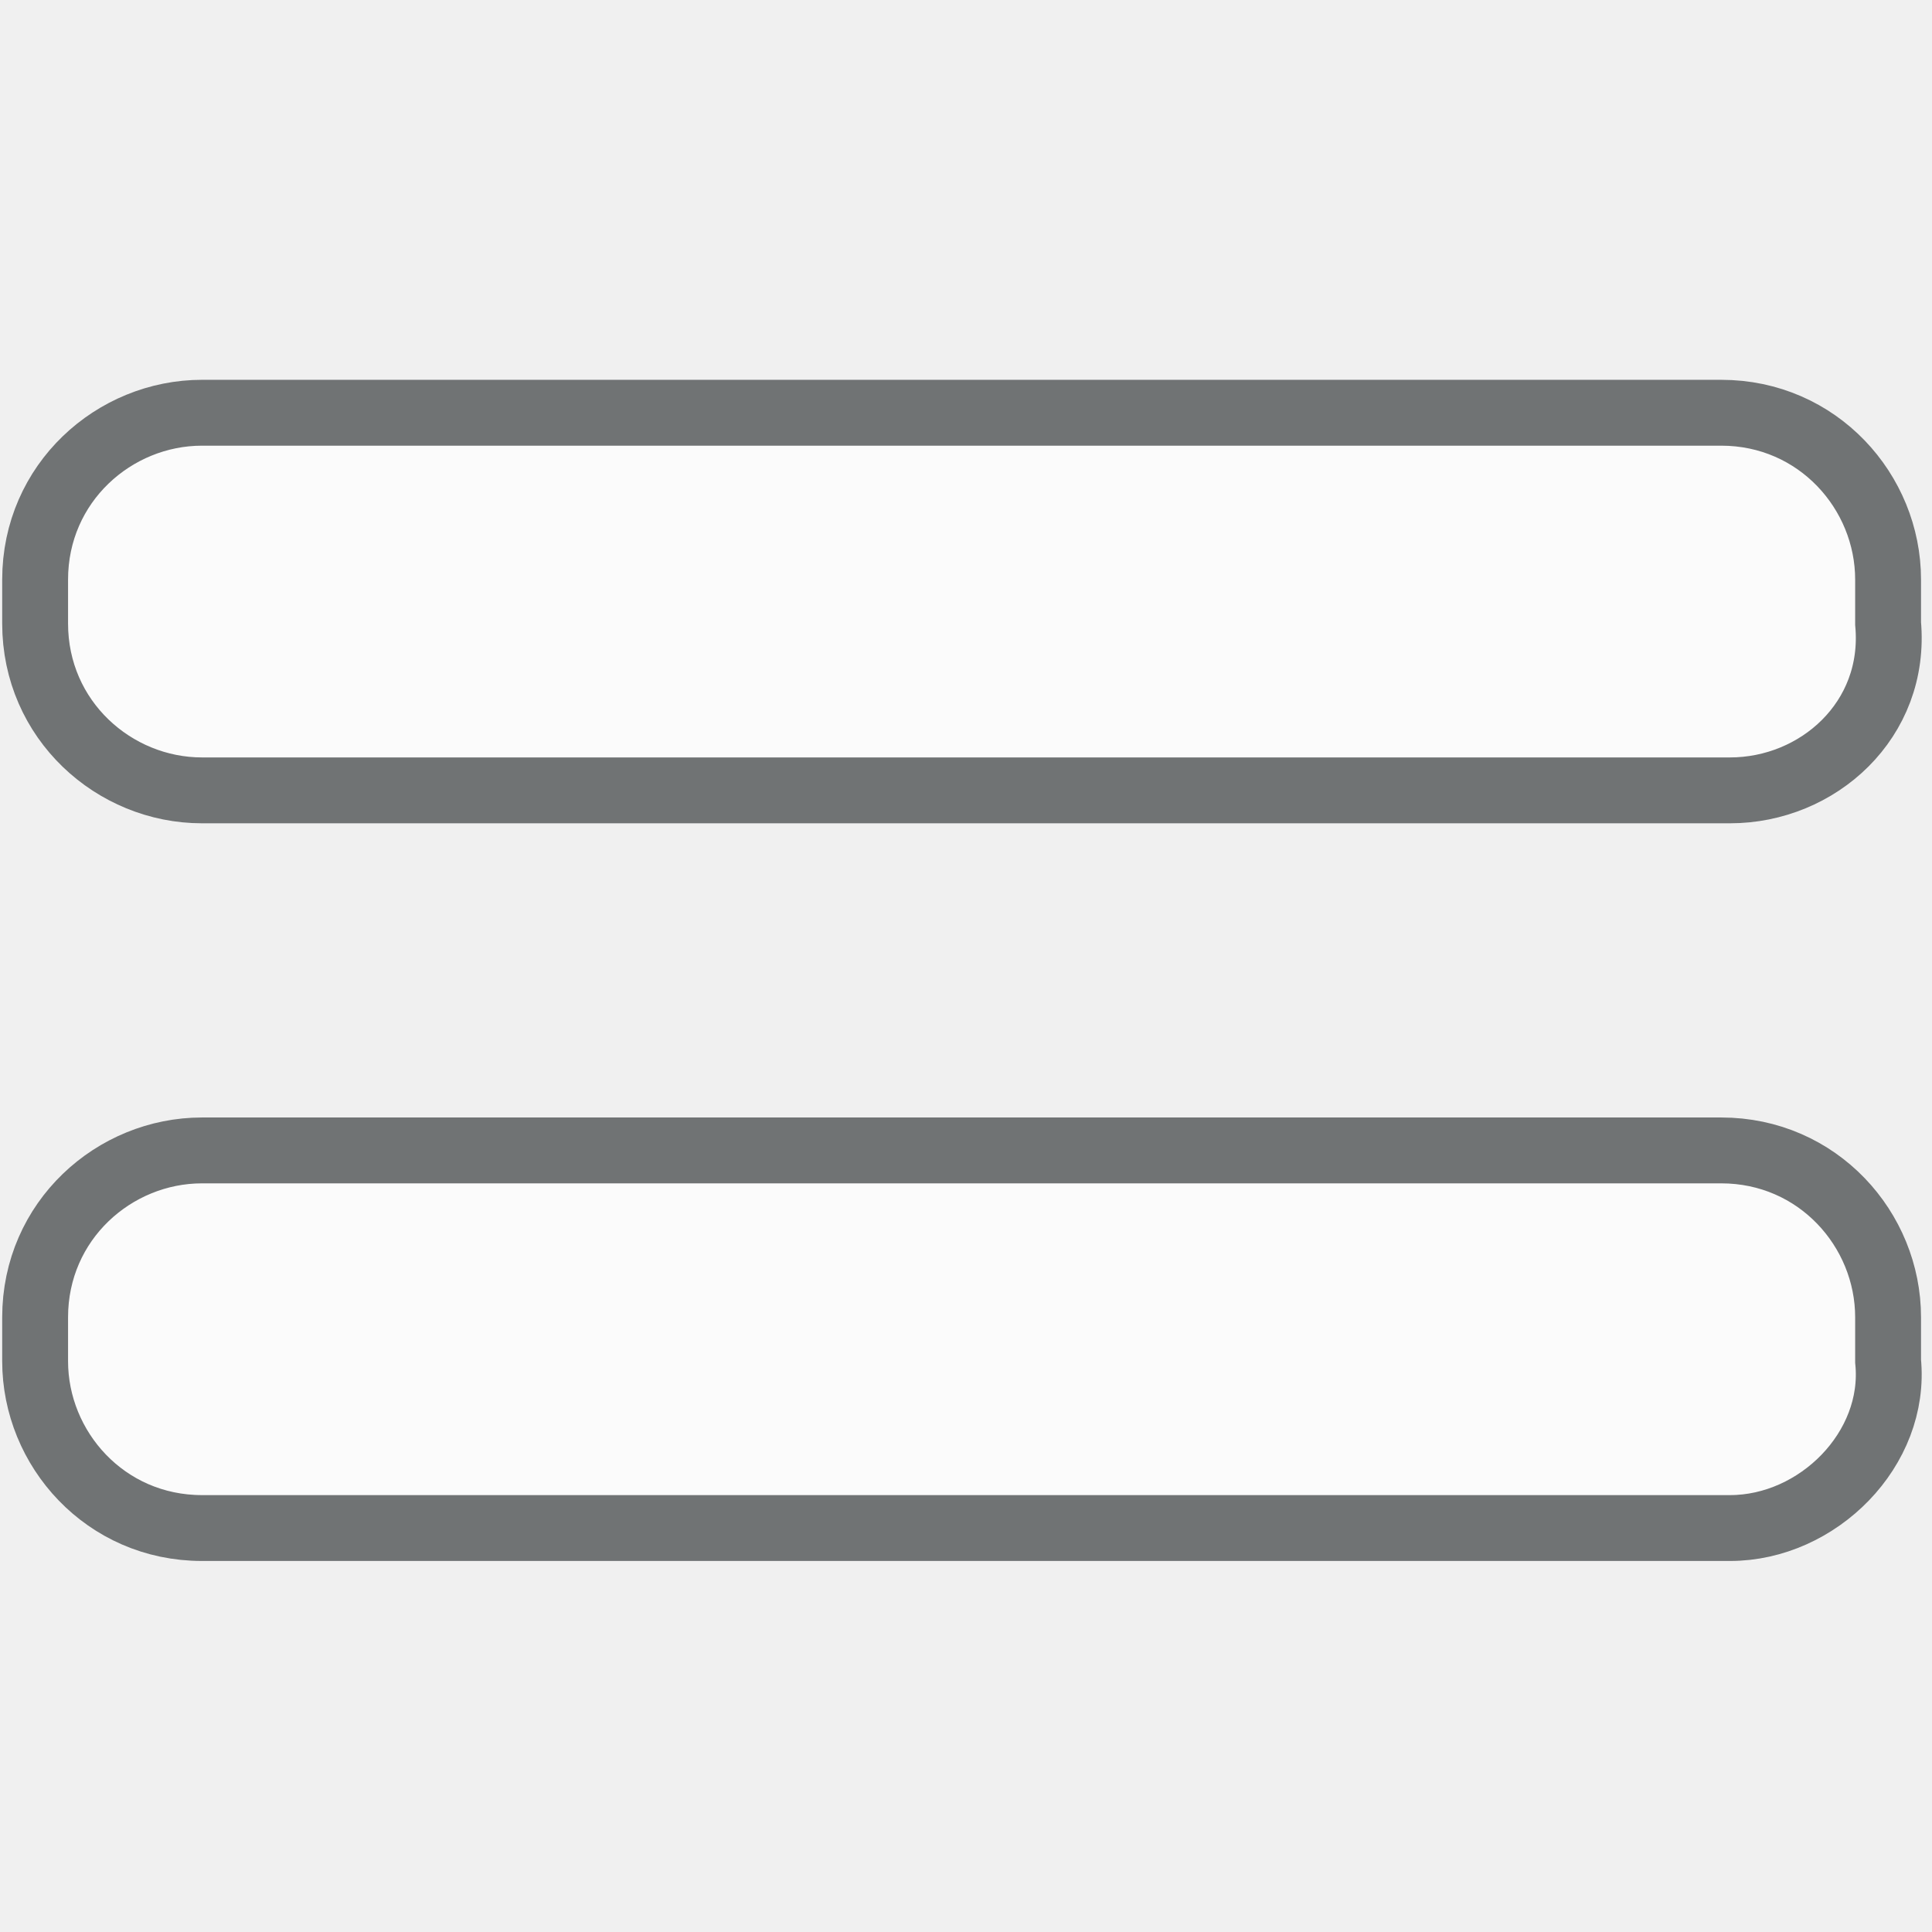
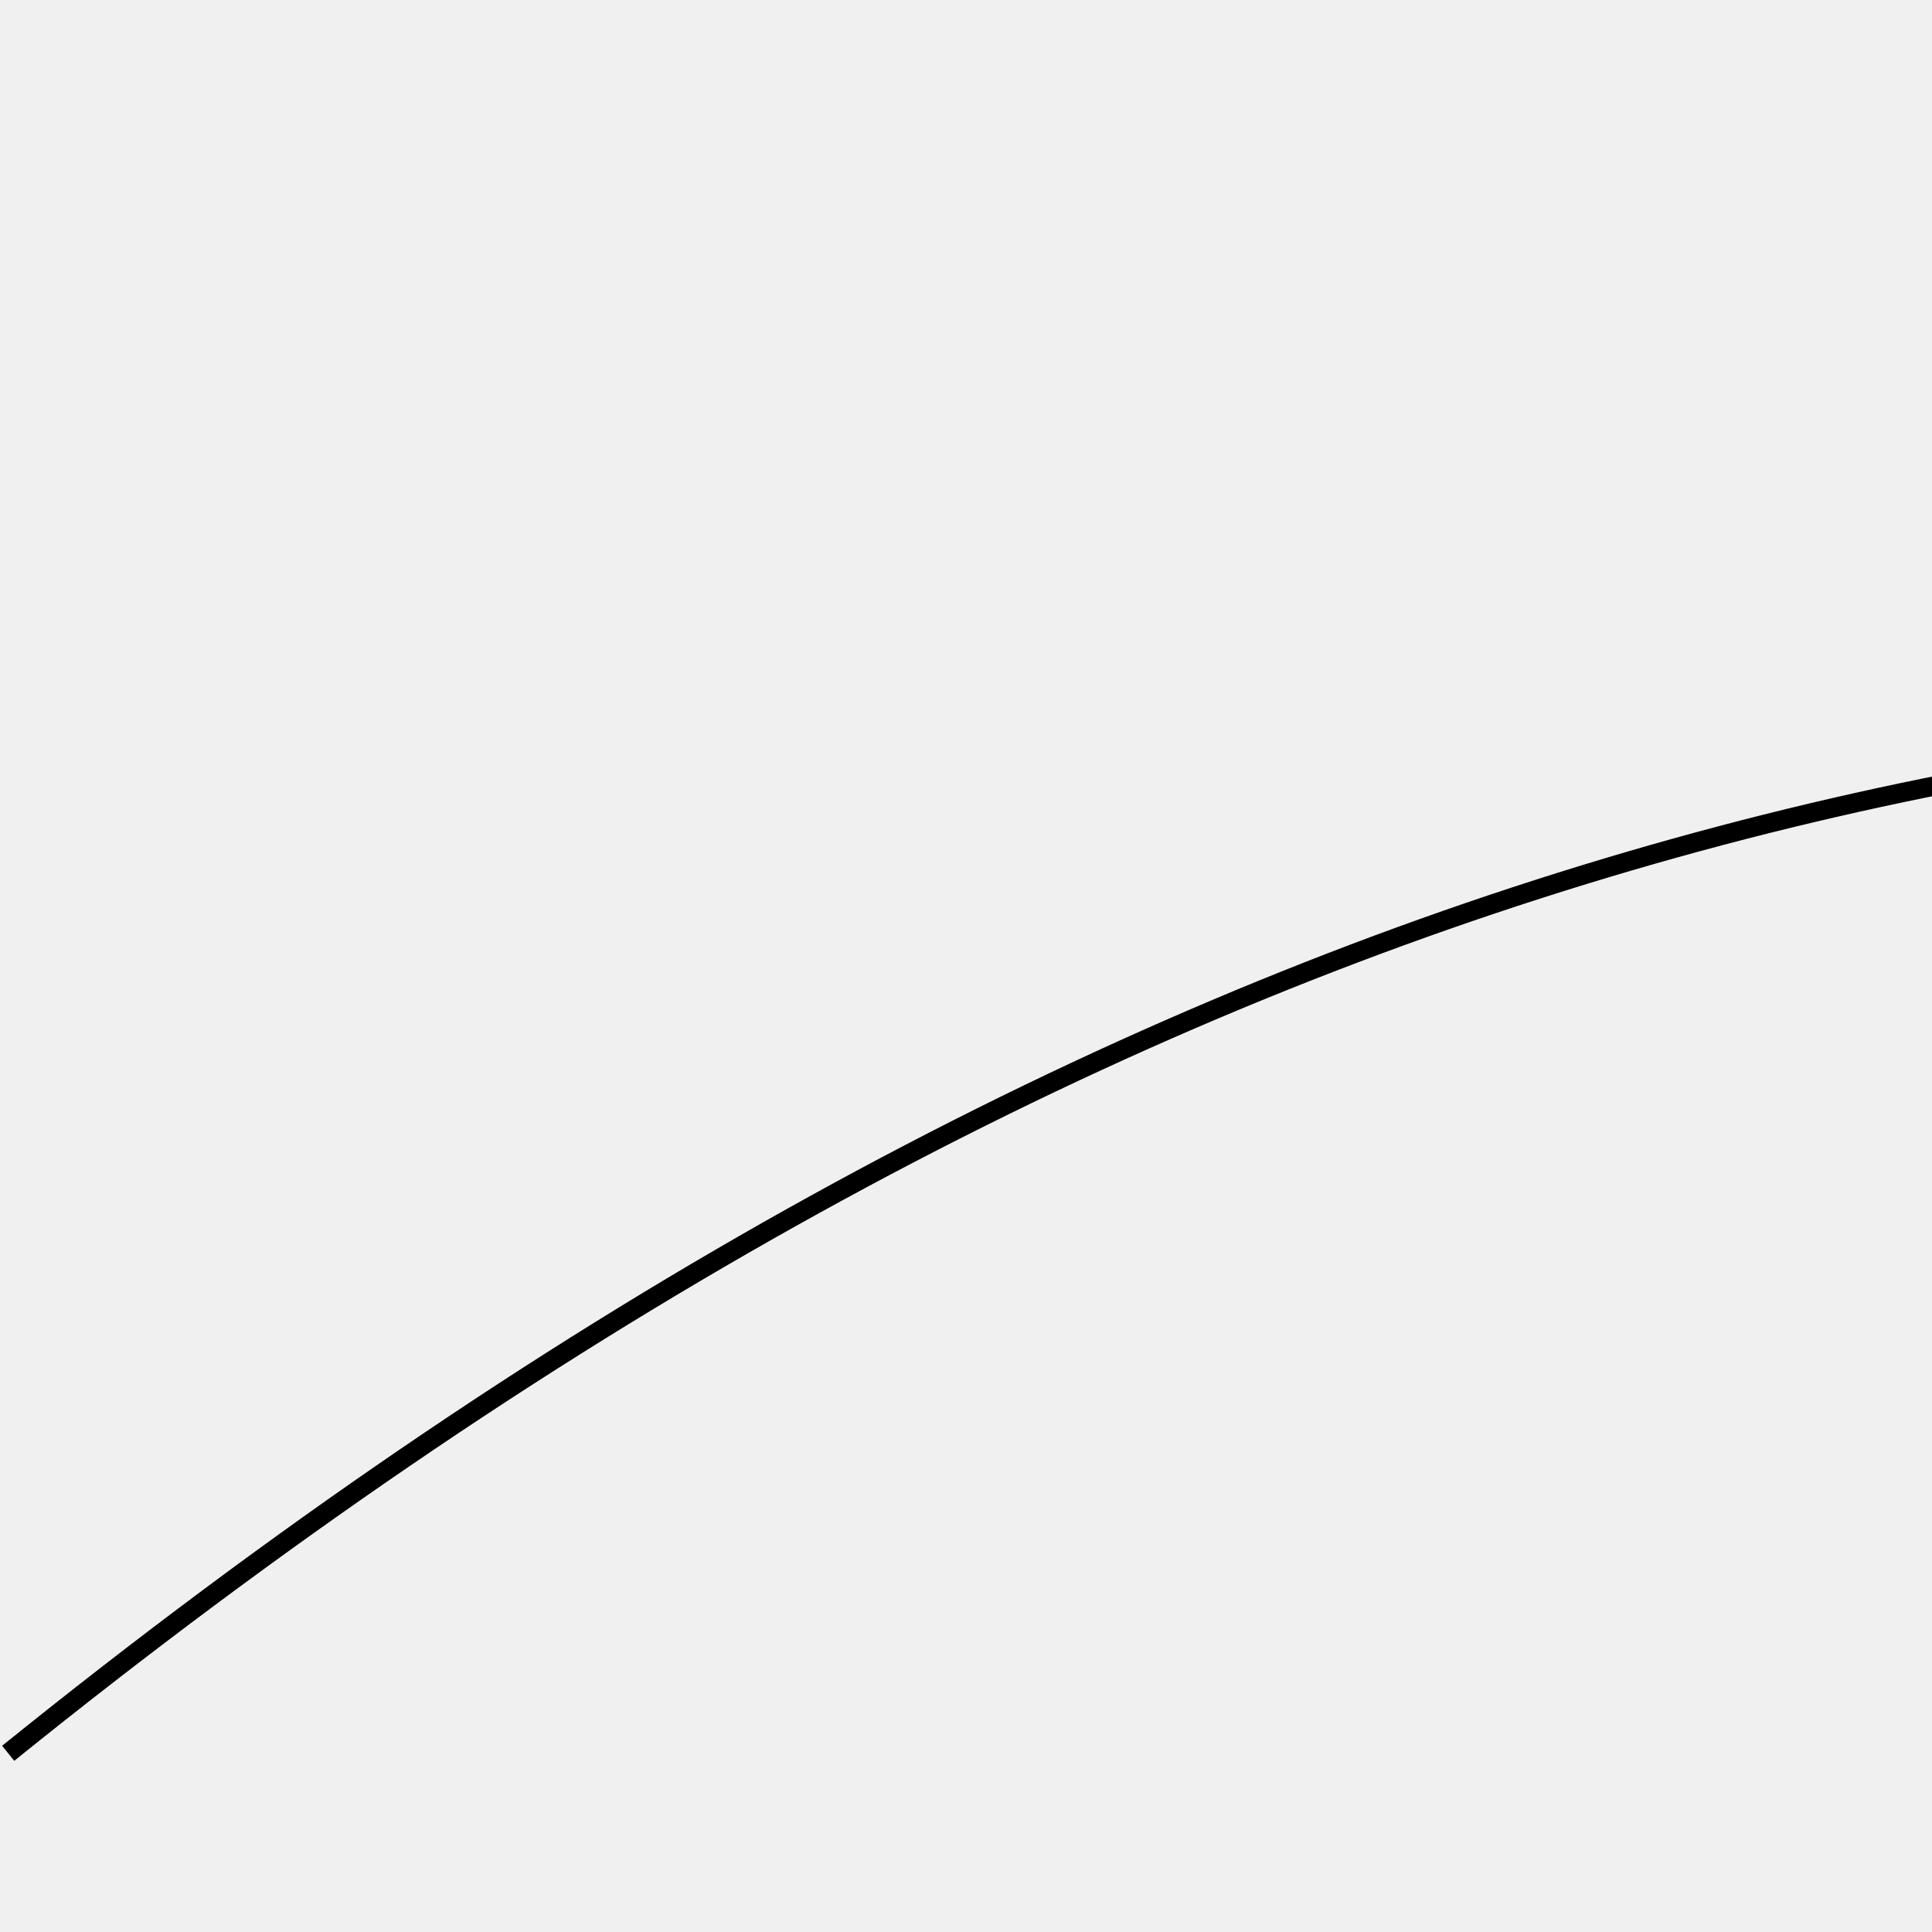
- <svg xmlns="http://www.w3.org/2000/svg" version="1.1" id="Layer_1" x="0px" y="0px" viewBox="0 0 22 22" style="enable-background:new 0 0 22 22;" xml:space="preserve">
-   <style type="text/css">
- 	.st10{opacity:0.7;fill:#FFFFFF;stroke:#393D3F;stroke-width:0.75;stroke-miterlimit:10;}
- </style>
-   <g>
-     <path class="st10" d="M19.7,17.4H2.3c-1.1,0-1.9-0.9-1.9-1.9v-0.5c0-1.1,0.9-1.9,1.9-1.9h17.3c1.1,0,1.9,0.9,1.9,1.9v0.5   C21.6,16.5,20.7,17.4,19.7,17.4z" />
-     <path class="st10" d="M19.7,9H2.3C1.3,9,0.4,8.2,0.4,7.1V6.6c0-1.1,0.9-1.9,1.9-1.9h17.3c1.1,0,1.9,0.9,1.9,1.9v0.5   C21.6,8.2,20.7,9,19.7,9z" />
-   </g>
+ <svg viewBox="0 0 200 200">
+   <defs>
+     <linearGradient id="scrollFill" x1="0" y1="0" x2="1" y2="0">
+       <stop offset="0%" stop-color="blue" />
+       <stop offset="0%" stop-color="red" />
+     </linearGradient>
+   </defs>
+   <path d="M1646.82 1.883C1402.34 132.186 1204.99 186.203 1039.51 199.513C874.029 212.823 740.48 185.418 623.641 152.964C506.737 120.493 406.783 83.051 308.159 76.107C209.662 69.172 112.535 92.682 1.474 182.279L0.218 180.722C111.658 90.819 209.28 67.141 308.299 74.113C407.191 81.075 507.518 118.633 624.176 151.037C740.9 183.458 874.195 210.803 1039.35 197.519C1204.51 184.235 1401.6 130.315 1645.88 0.118L1646.82 1.883Z" />
</svg>
